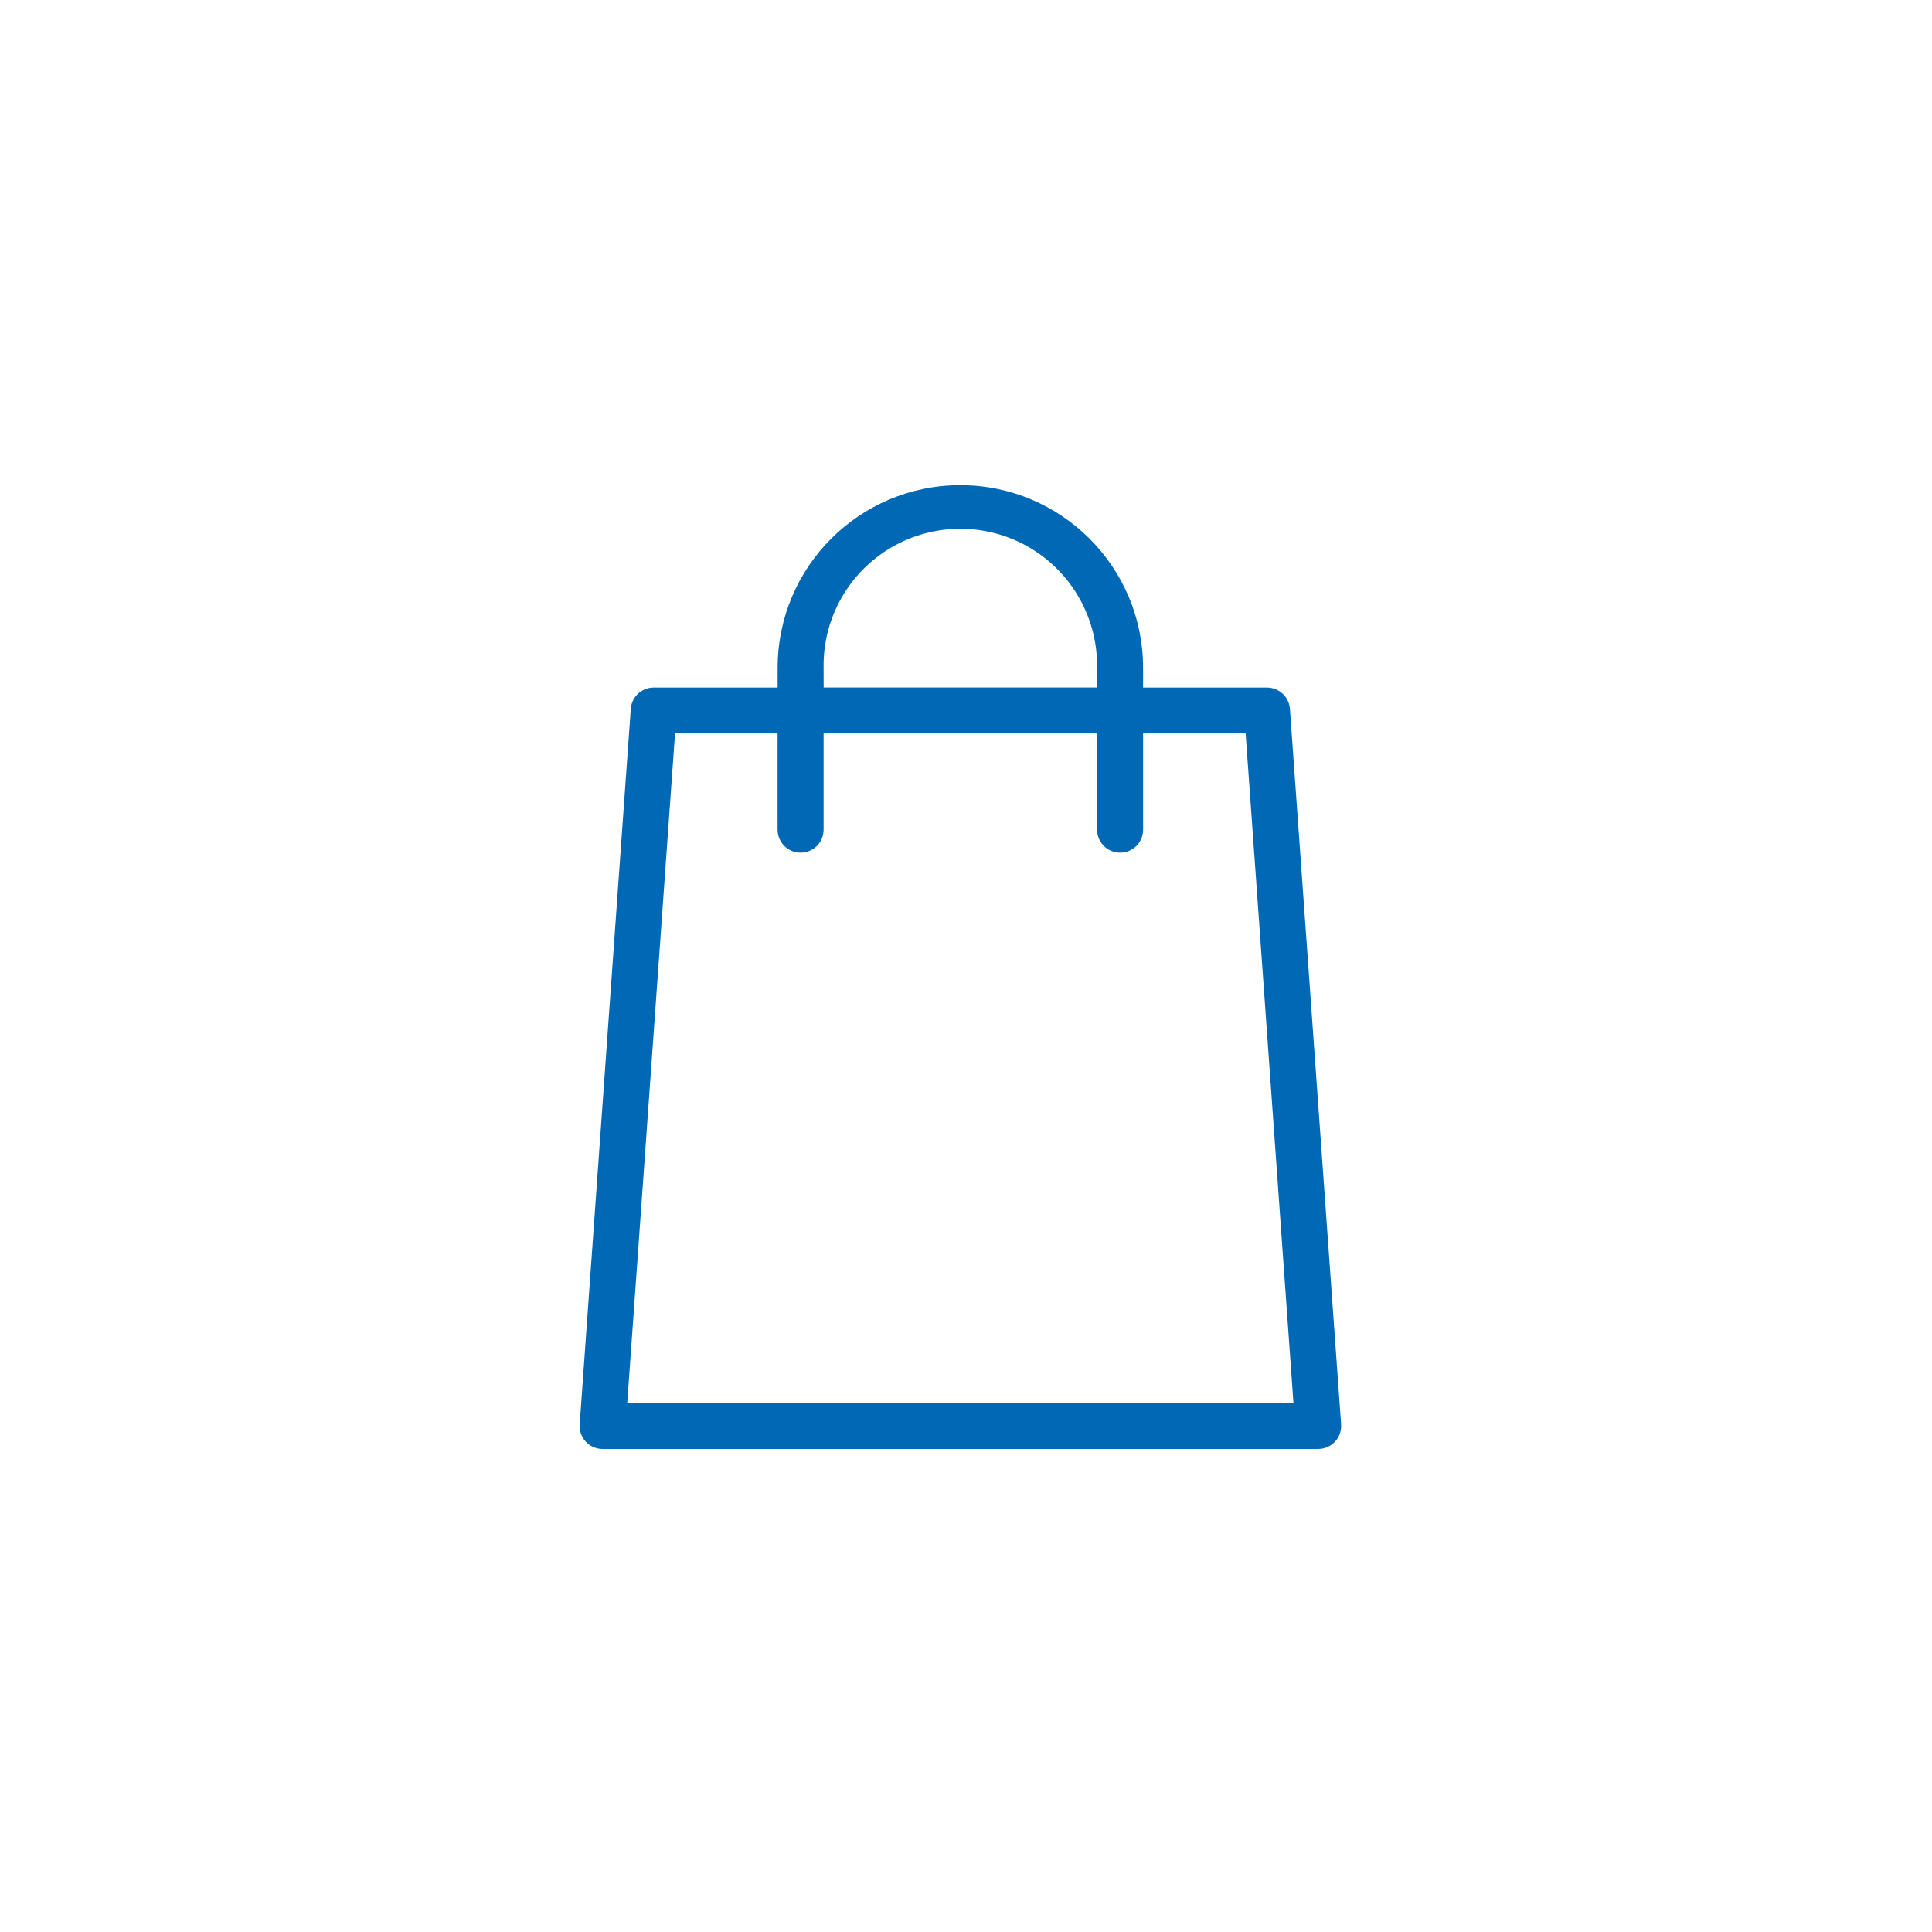
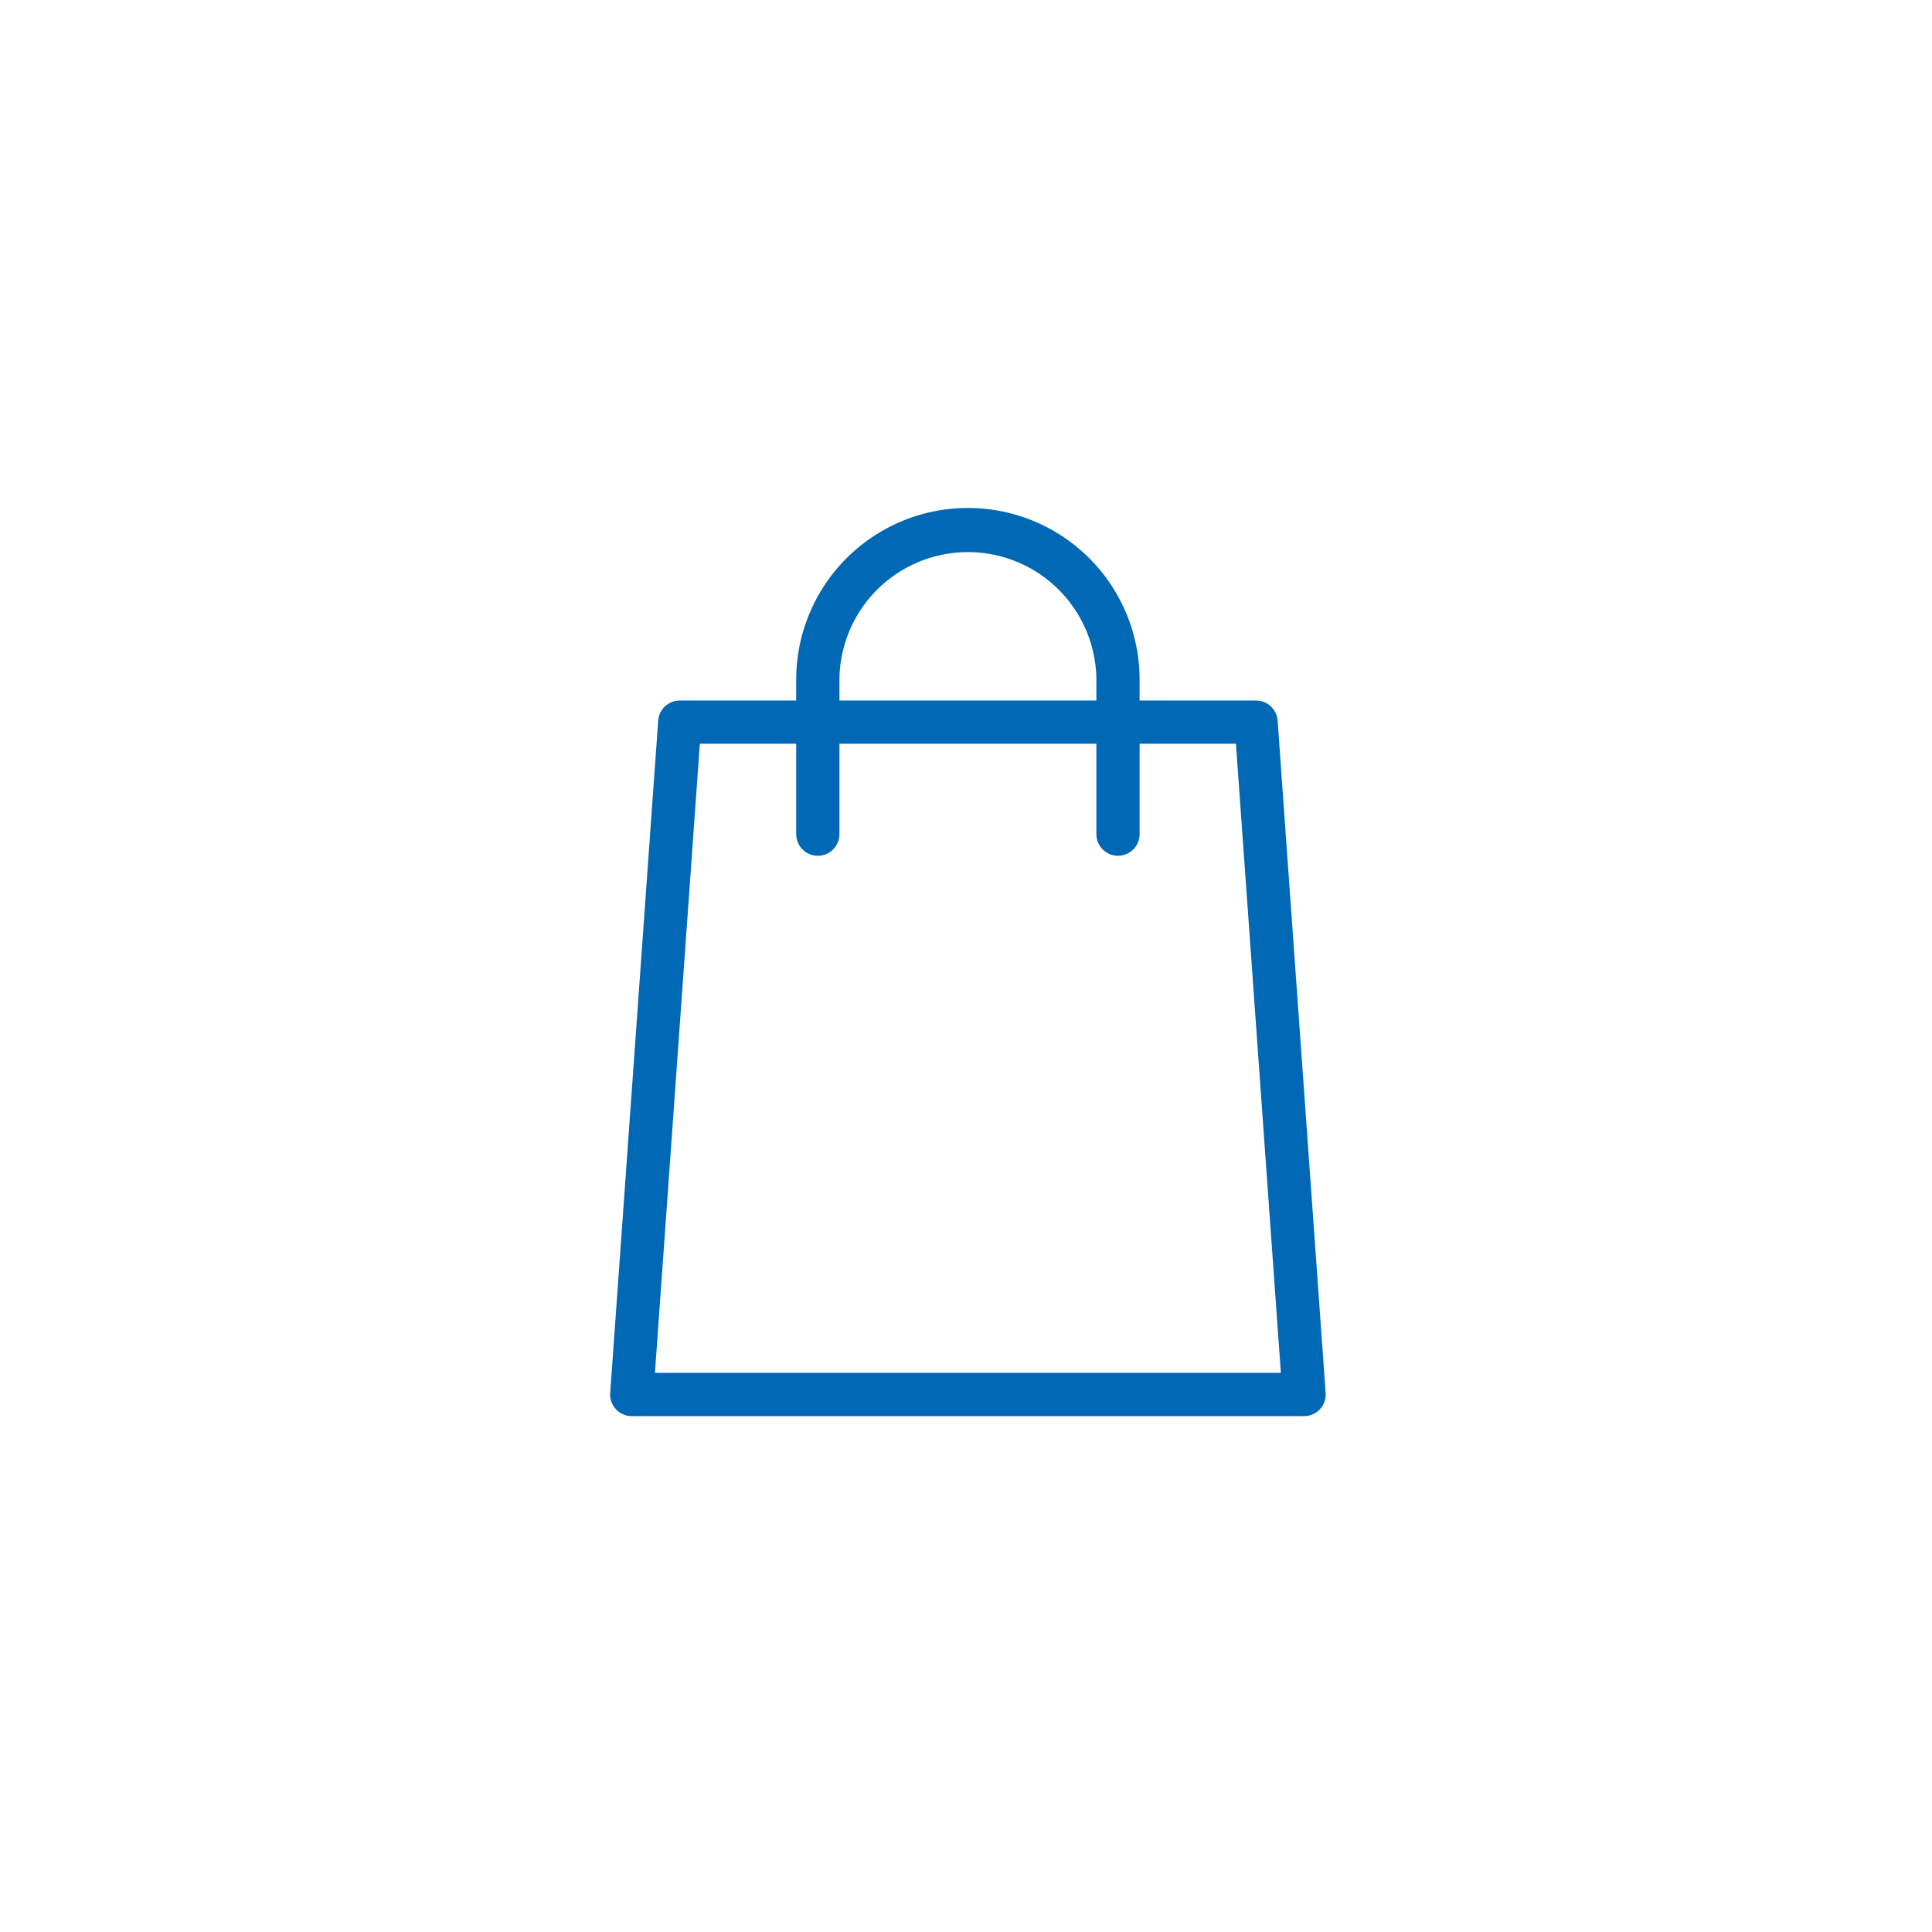
- <svg xmlns="http://www.w3.org/2000/svg" width="100" height="100" viewBox="0 0 100 100">
+ <svg xmlns="http://www.w3.org/2000/svg" width="114" height="114" viewBox="0 0 114 114">
  <defs>
    <style>
            .cls-1{fill:none}.cls-2{fill:#0068b4}
        </style>
  </defs>
-   <g id="market_icon" transform="translate(-600 -1759)">
-     <path id="사각형_47" d="M0 0h100v100H0z" class="cls-1" data-name="사각형 47" transform="translate(600 1759)" />
-     <path id="패스_22" d="M524.1 309.35a1.19 1.19 0 0 0-1.187-1.1H516.5v-1.017a9.458 9.458 0 1 0-18.916 0v1.017h-6.414a1.189 1.189 0 0 0-1.187 1.1l-2.645 37.038a1.188 1.188 0 0 0 1.187 1.275h37.037a1.189 1.189 0 0 0 1.187-1.275zm-24.137-2.121a7.078 7.078 0 1 1 14.154 0v1.017h-14.151zM489.8 345.282l2.474-34.656h5.308v4.981a1.19 1.19 0 0 0 2.381 0v-4.981h14.157v4.981a1.19 1.19 0 0 0 2.381 0v-4.981h5.307l2.475 34.656z" class="cls-2" data-name="패스 22" transform="translate(142.666 1486.337)" />
+   <g id="market_icon" transform="translate(-.424 -.032)">
+     <path id="사각형_47" d="M0 0h114v114H0z" class="cls-1" data-name="사각형 47" transform="translate(.424 .032)" />
+     <path id="패스_22" d="M526.721 310.182a1.274 1.274 0 0 0-1.272-1.182h-6.872v-1.089a10.132 10.132 0 1 0-20.262 0V309h-6.872a1.273 1.273 0 0 0-1.271 1.183l-2.833 39.675a1.273 1.273 0 0 0 1.271 1.366h39.674a1.273 1.273 0 0 0 1.271-1.366zm-25.855-2.273a7.581 7.581 0 1 1 15.161 0V309h-15.161zm-10.887 40.763l2.65-37.123h5.686v5.336a1.275 1.275 0 0 0 2.551 0v-5.336h15.161v5.336a1.275 1.275 0 1 0 2.55 0v-5.336h5.685l2.651 37.123z" class="cls-2" data-name="패스 22" transform="translate(-450.91 -267.632)" />
  </g>
</svg>
